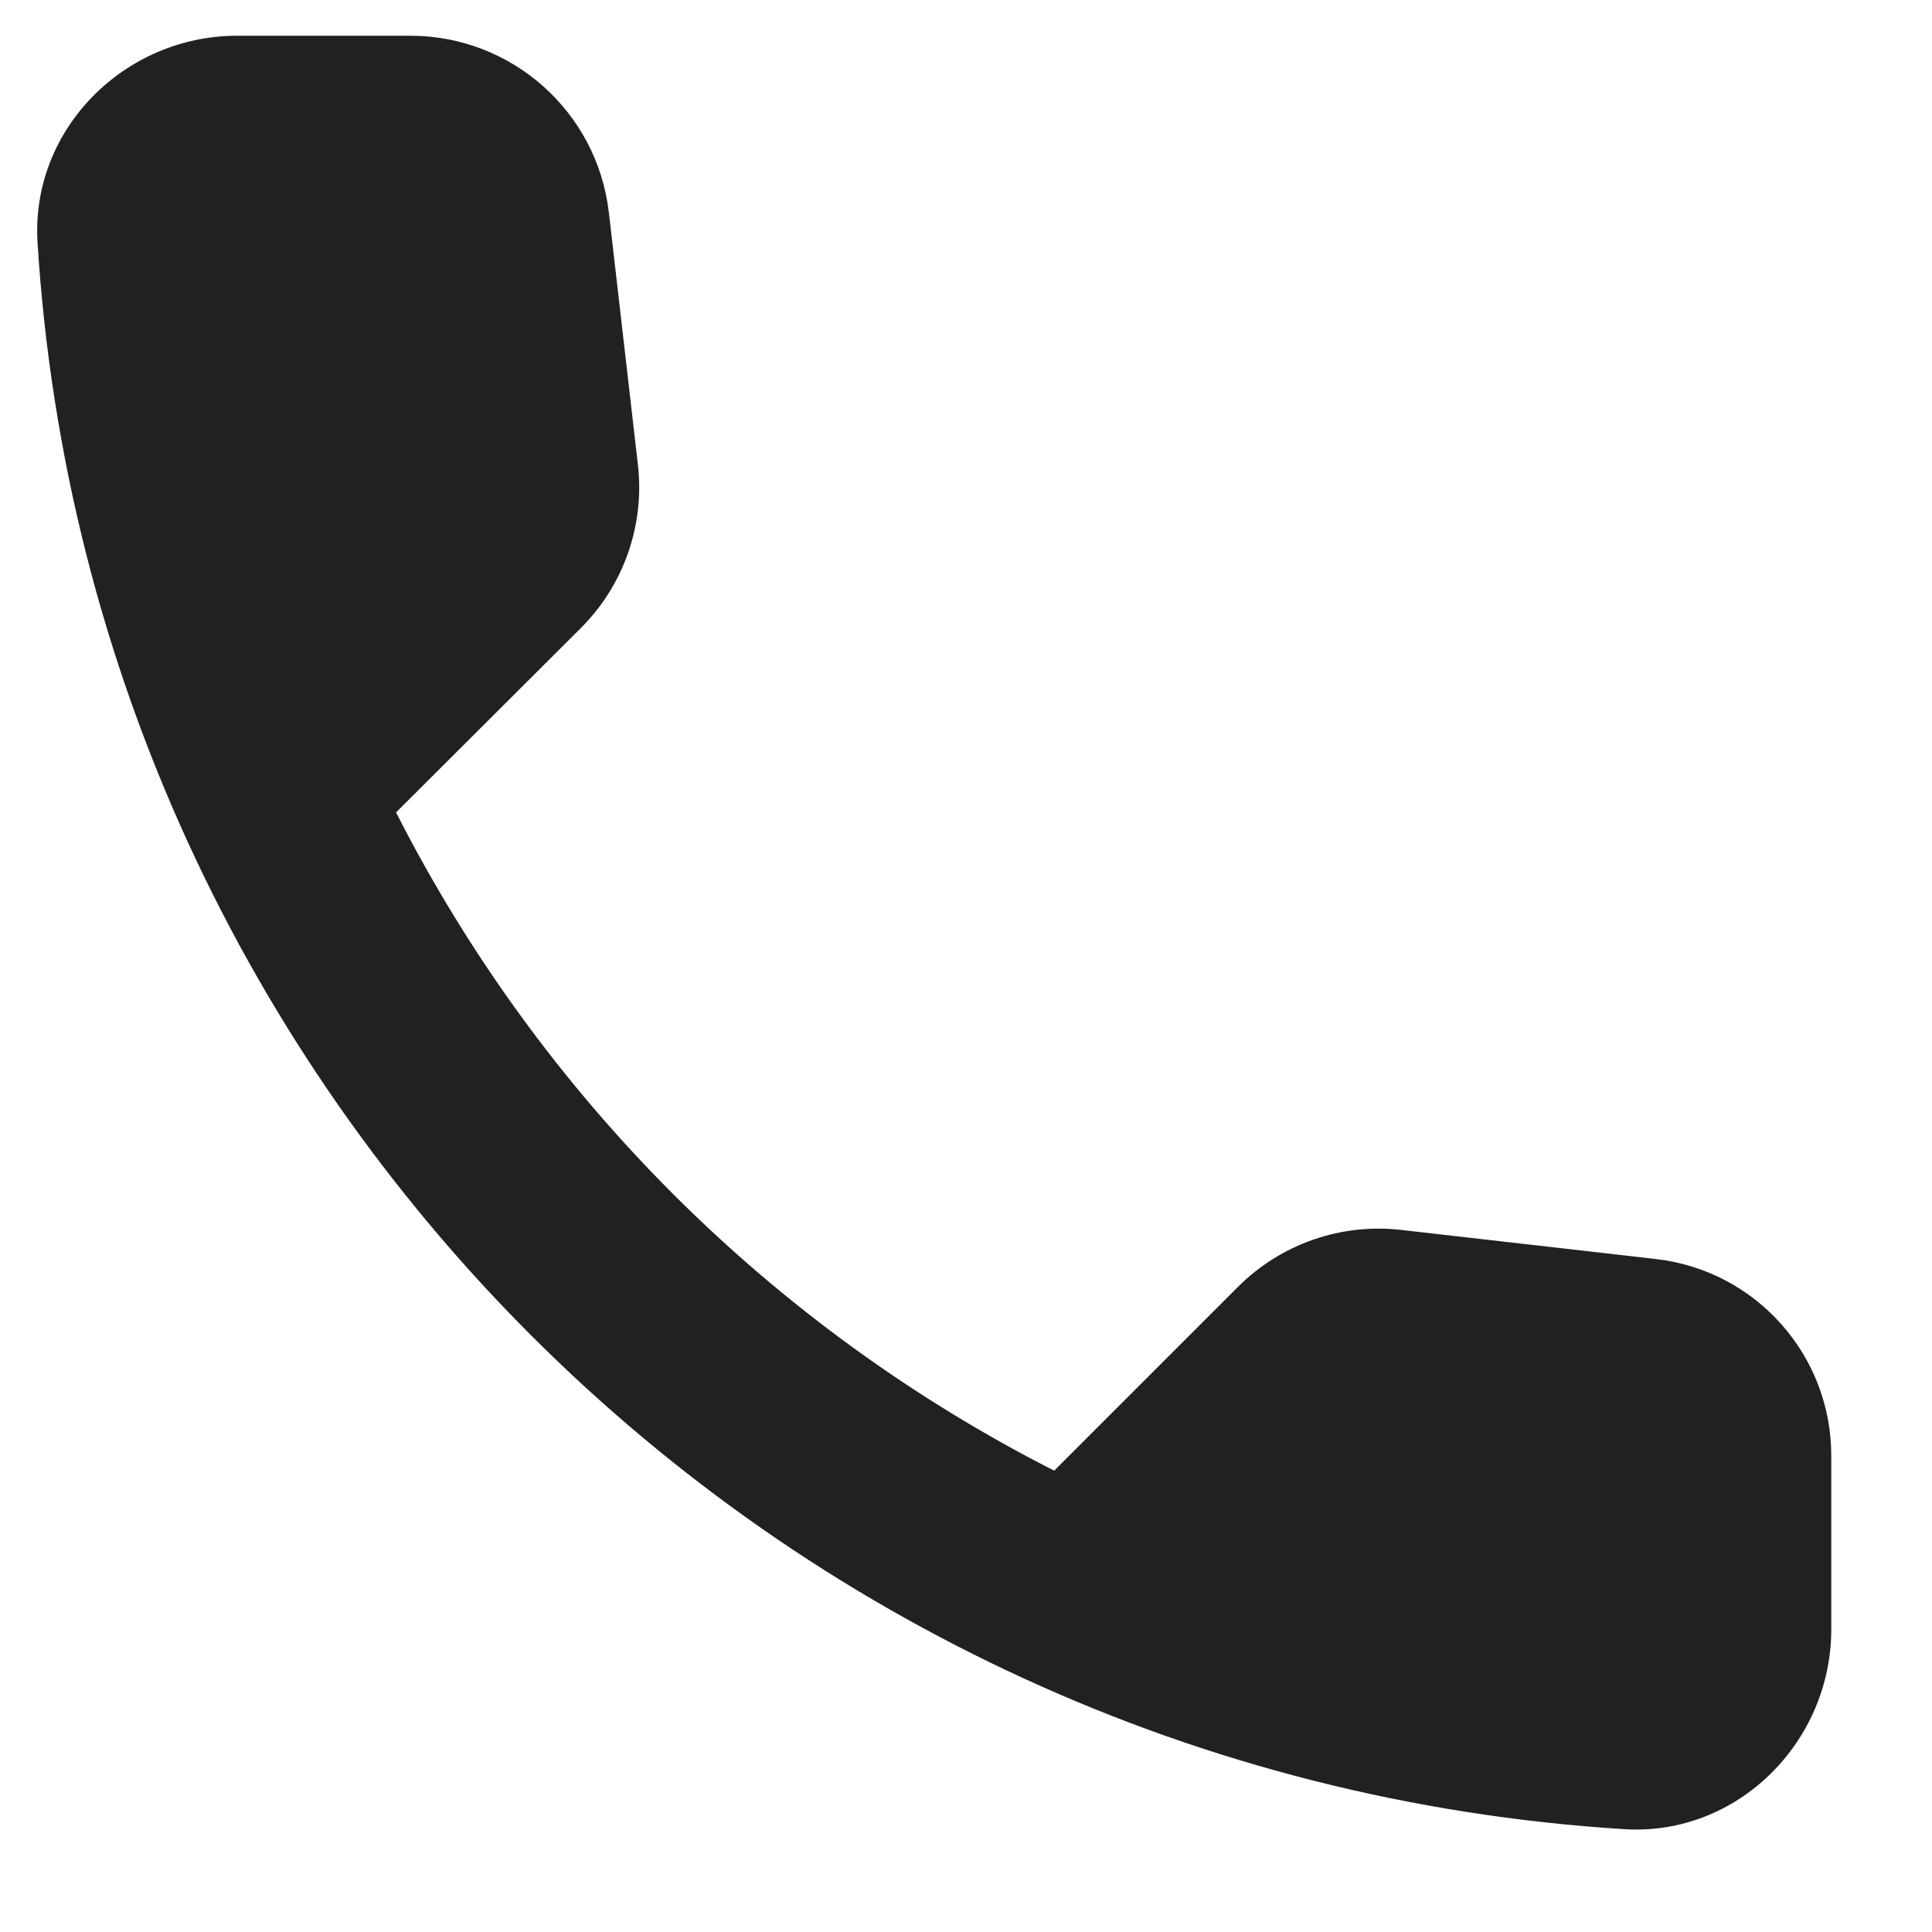
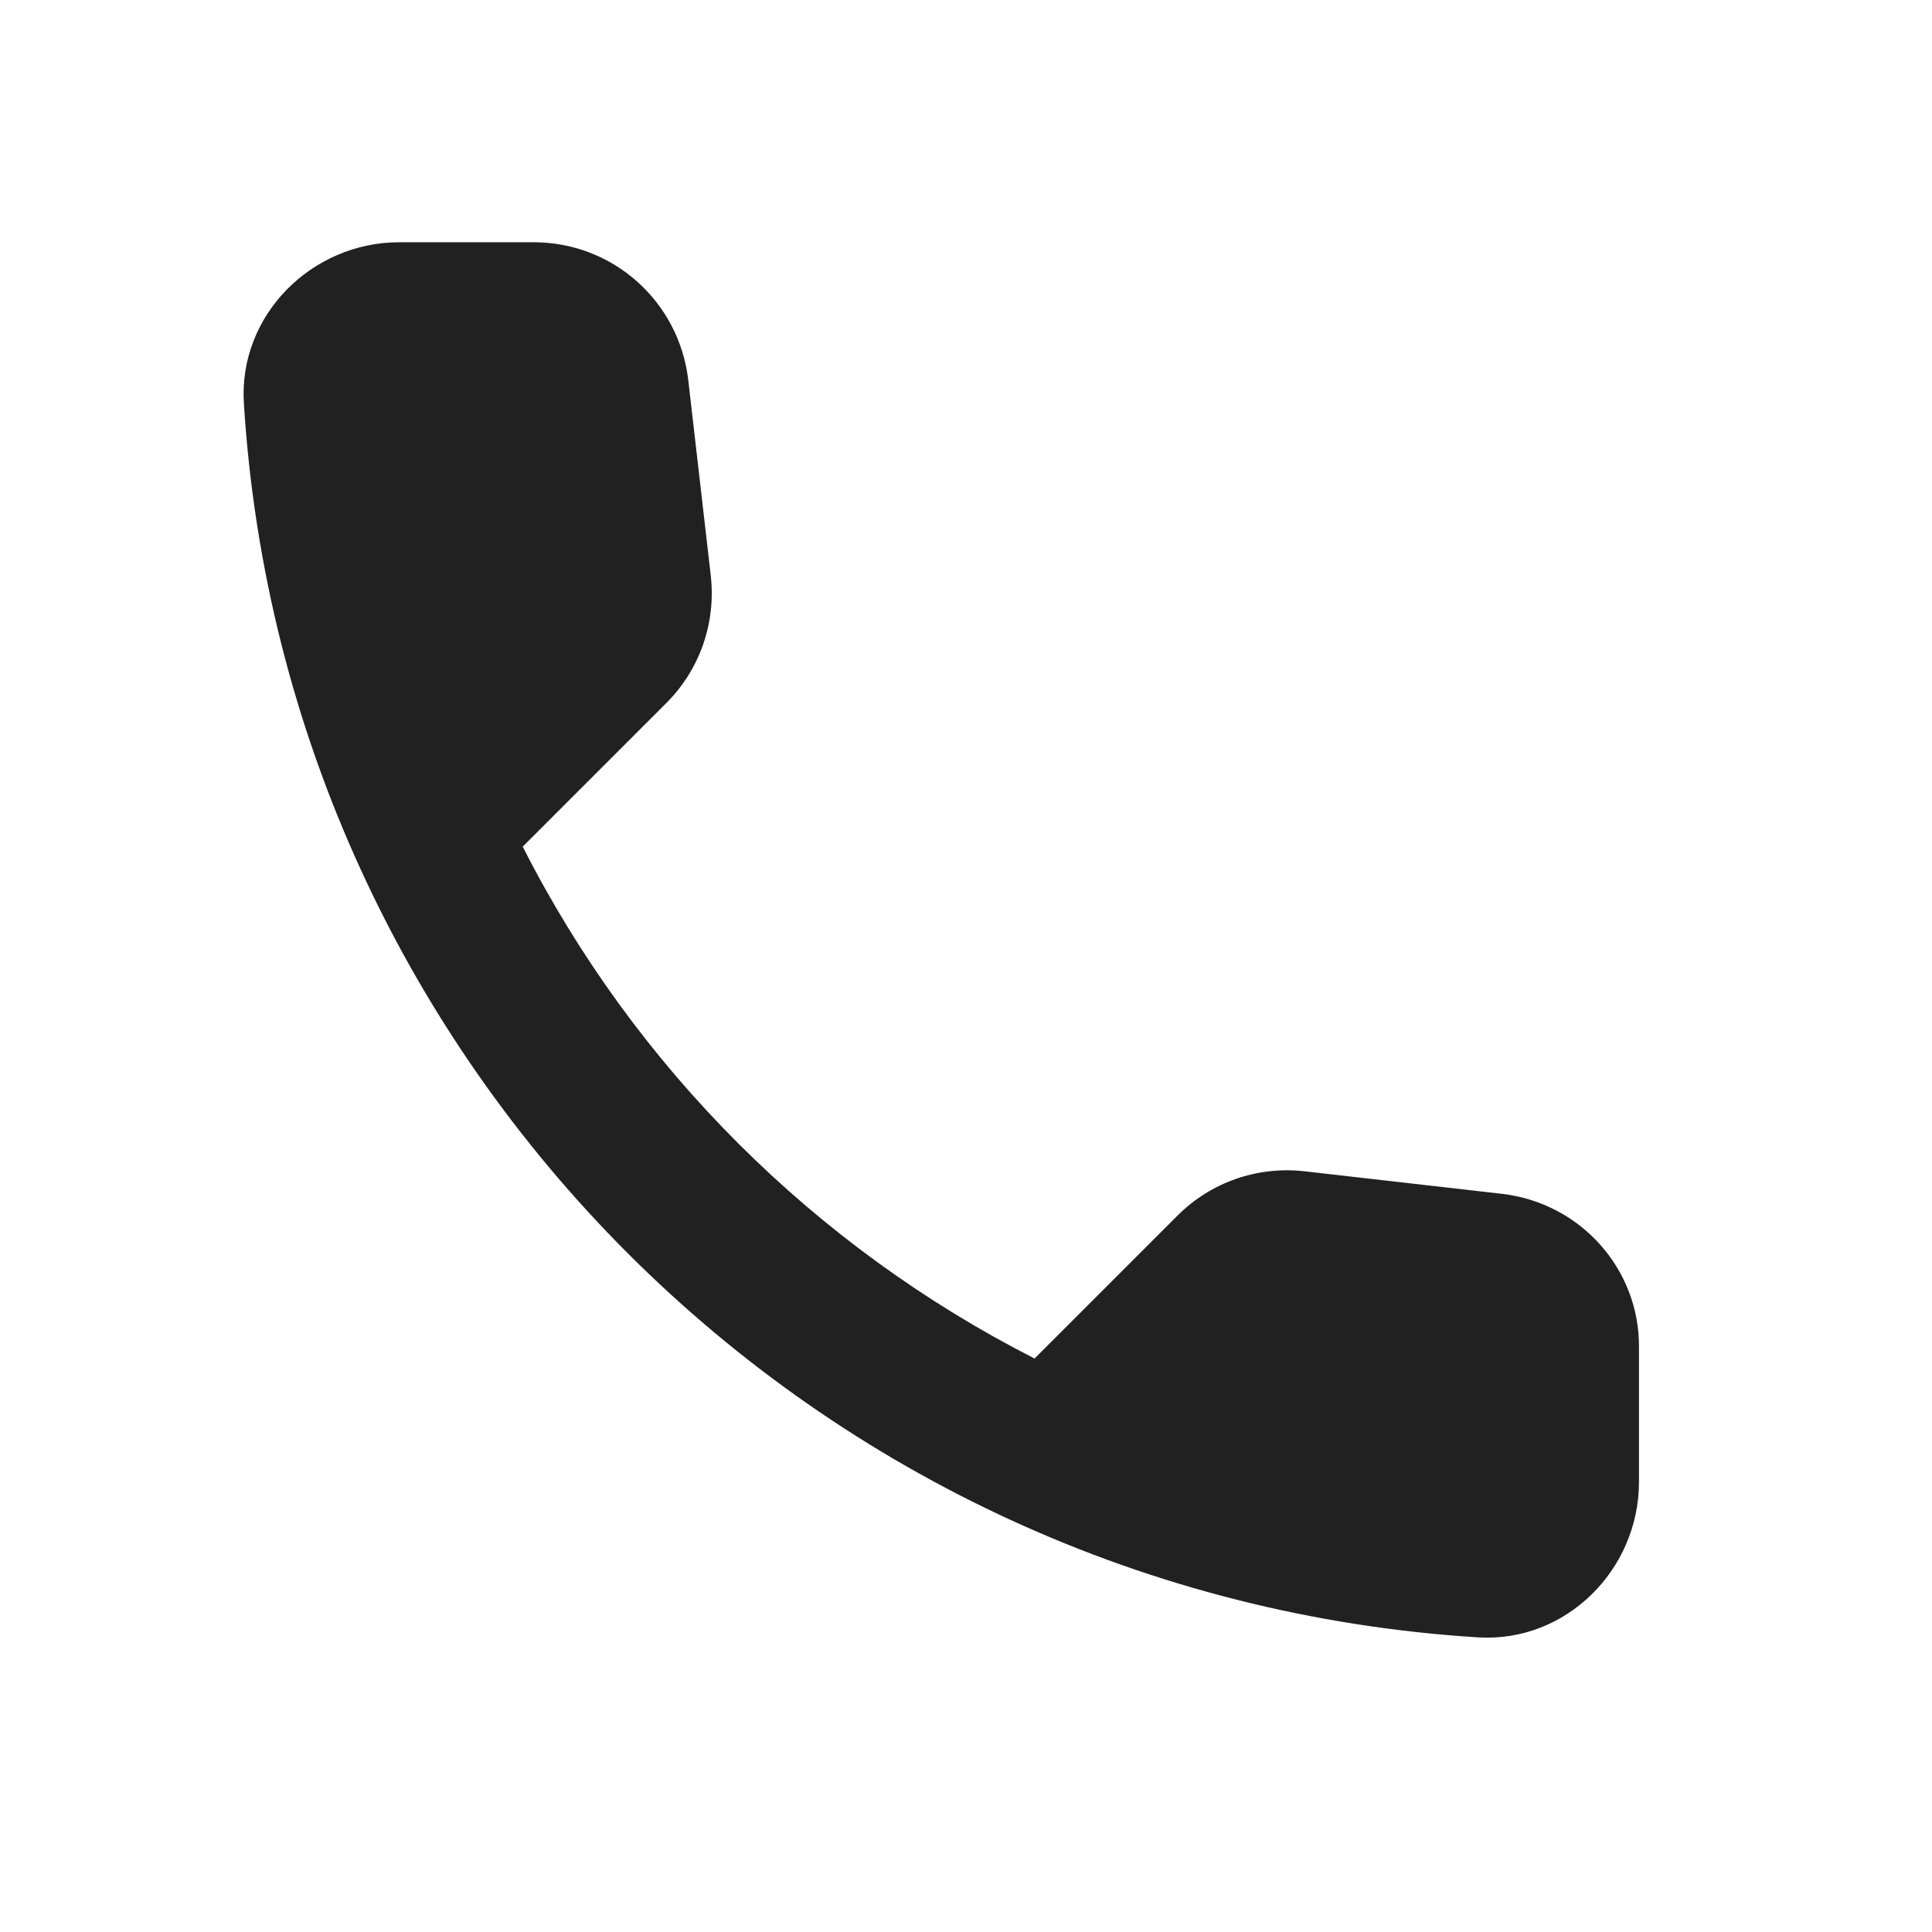
- <svg xmlns="http://www.w3.org/2000/svg" width="14" height="14" fill="none">
-   <path d="m11.996 9.123-1.838-.21a1.44 1.44 0 0 0-1.187.412l-1.332 1.332a10.888 10.888 0 0 1-4.769-4.77L4.21 4.55a1.44 1.44 0 0 0 .412-1.187l-.21-1.824a1.448 1.448 0 0 0-1.44-1.28H1.72C.902.258.222.938.272 1.756c.384 6.18 5.327 11.115 11.5 11.499.817.05 1.498-.63 1.498-1.448v-1.252a1.434 1.434 0 0 0-1.274-1.432Z" fill="#212121" />
+ <svg xmlns="http://www.w3.org/2000/svg" width="18" height="18" viewBox="0 0 18 18" fill="none">
+   <path d="M13.996 11.123L12.158 10.913C11.716 10.862 11.282 11.014 10.971 11.325L9.639 12.657C7.591 11.615 5.913 9.943 4.87 7.888L6.209 6.549C6.52 6.238 6.672 5.803 6.622 5.362L6.412 3.538C6.325 2.807 5.71 2.257 4.972 2.257H3.72C2.902 2.257 2.222 2.938 2.272 3.755C2.656 9.936 7.599 14.871 13.772 15.255C14.589 15.305 15.27 14.625 15.27 13.807V12.556C15.277 11.825 14.727 11.209 13.996 11.123V11.123Z" fill="#212121" />
</svg>
